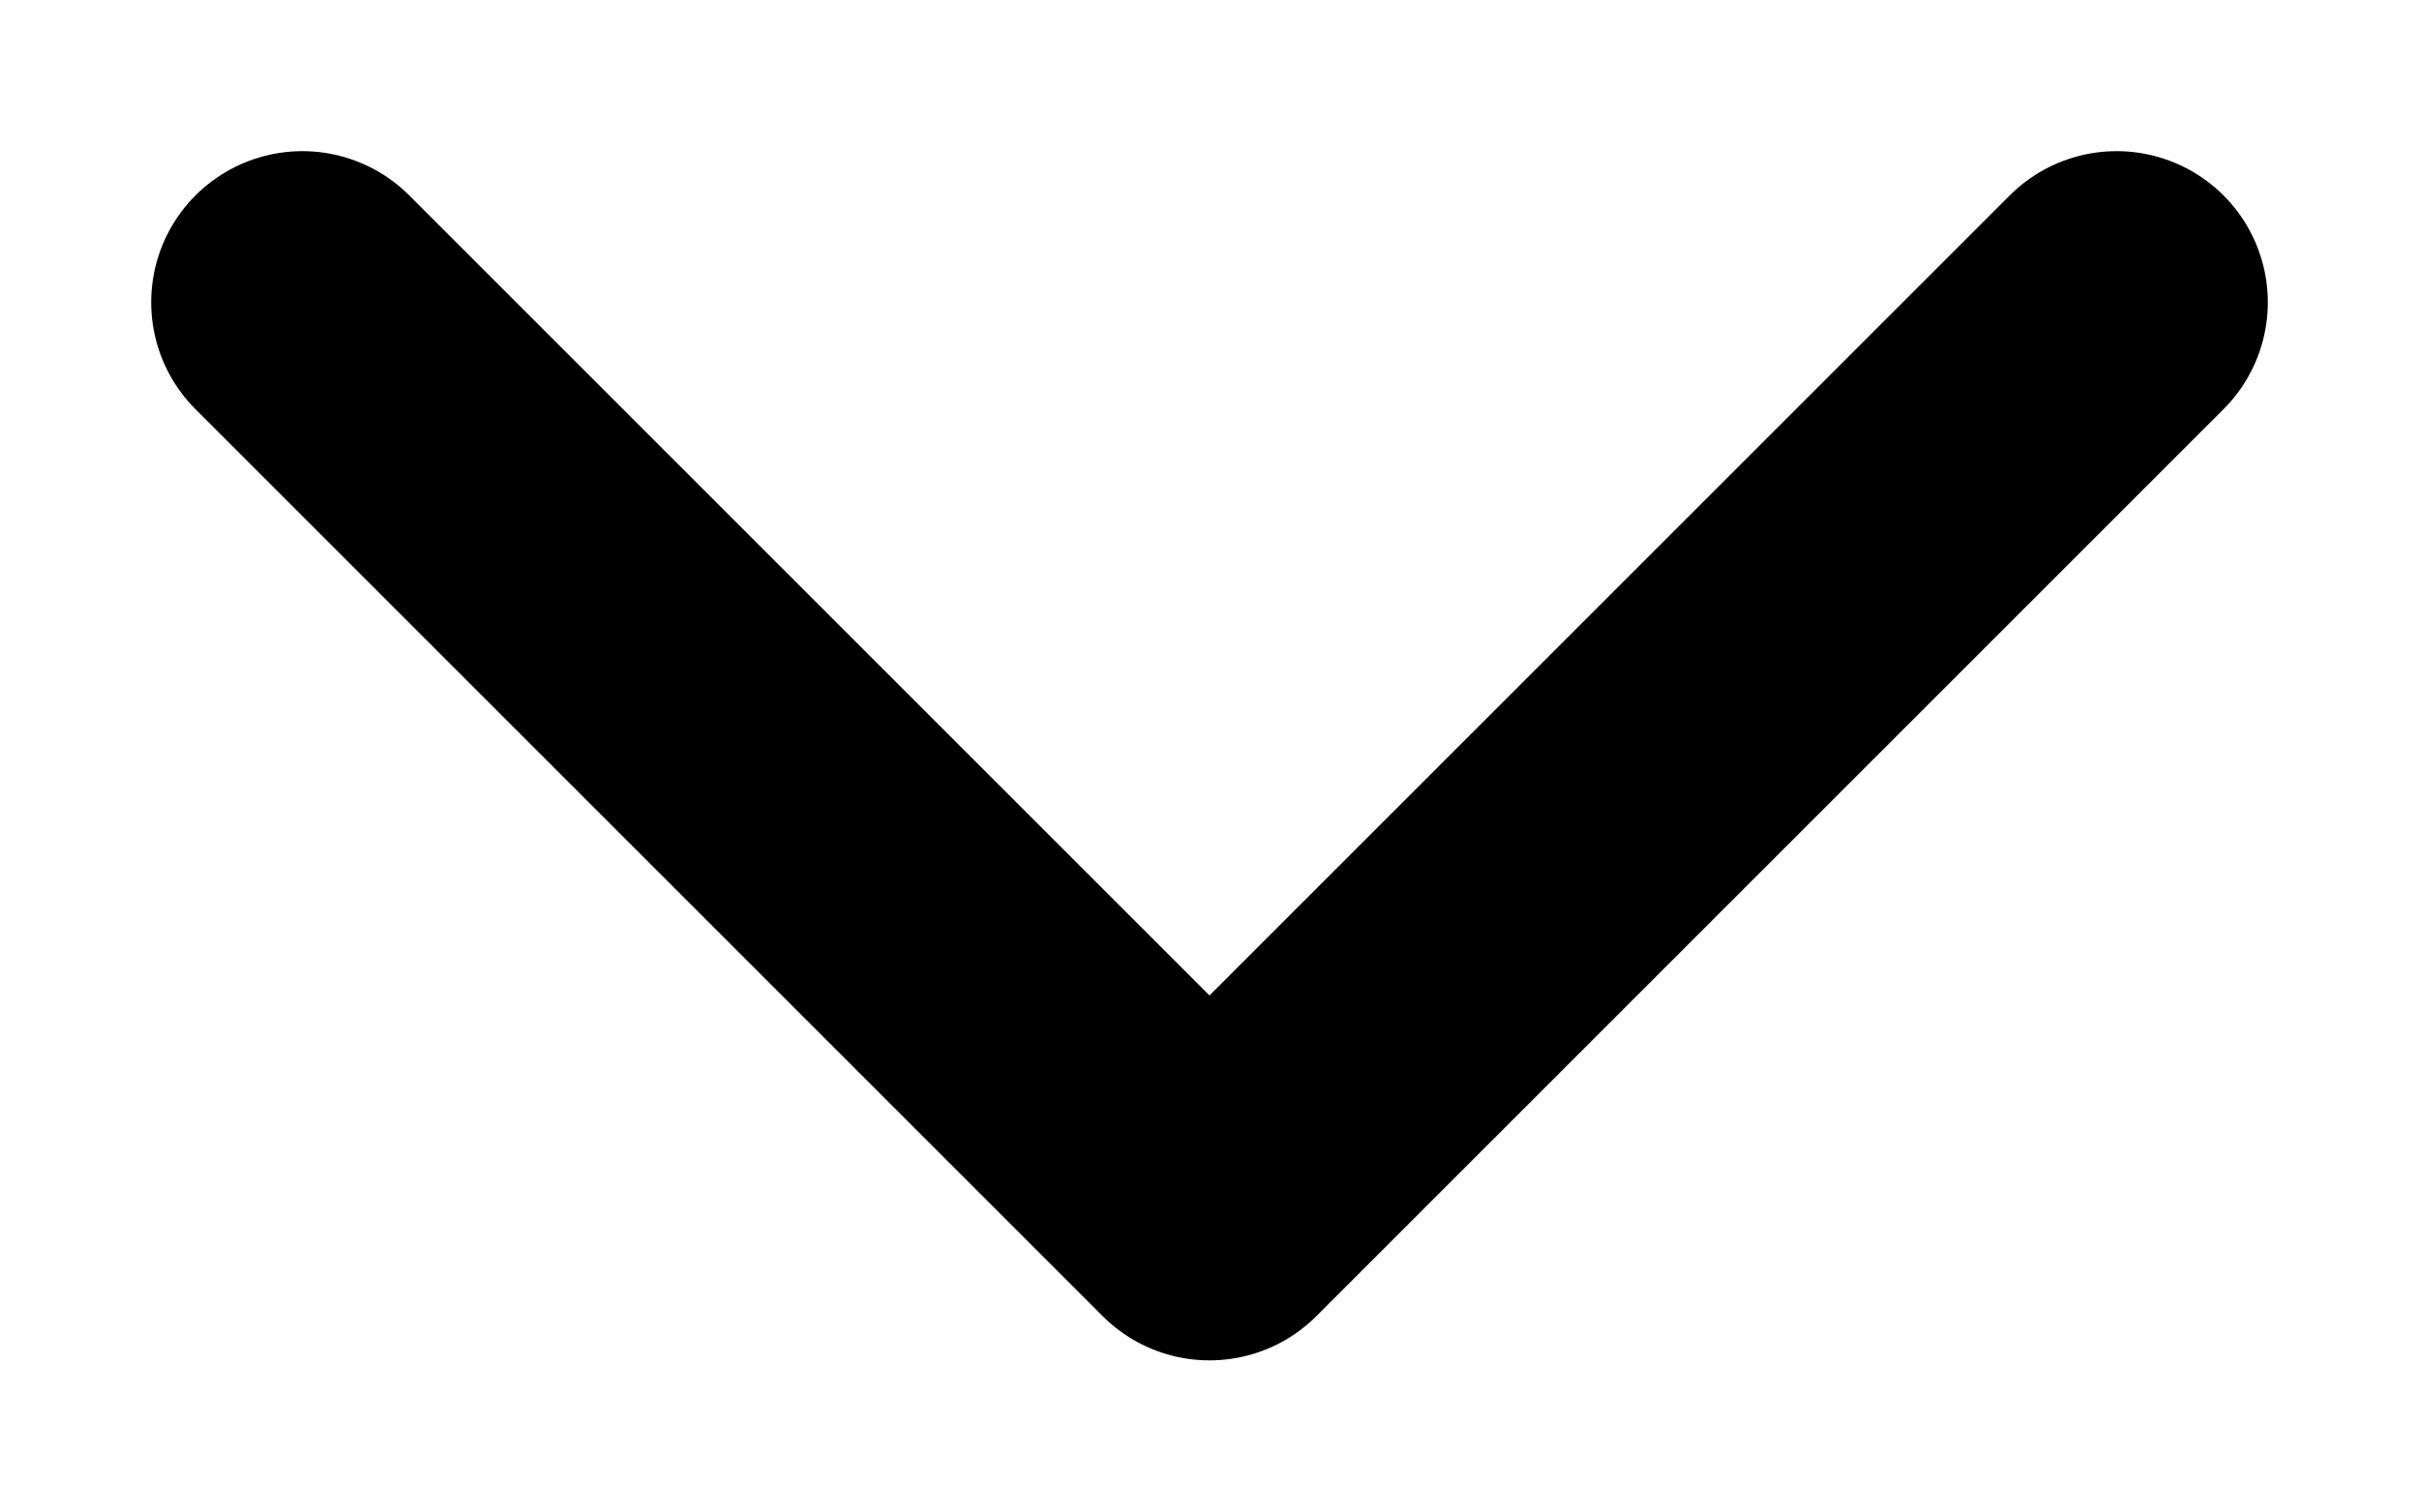
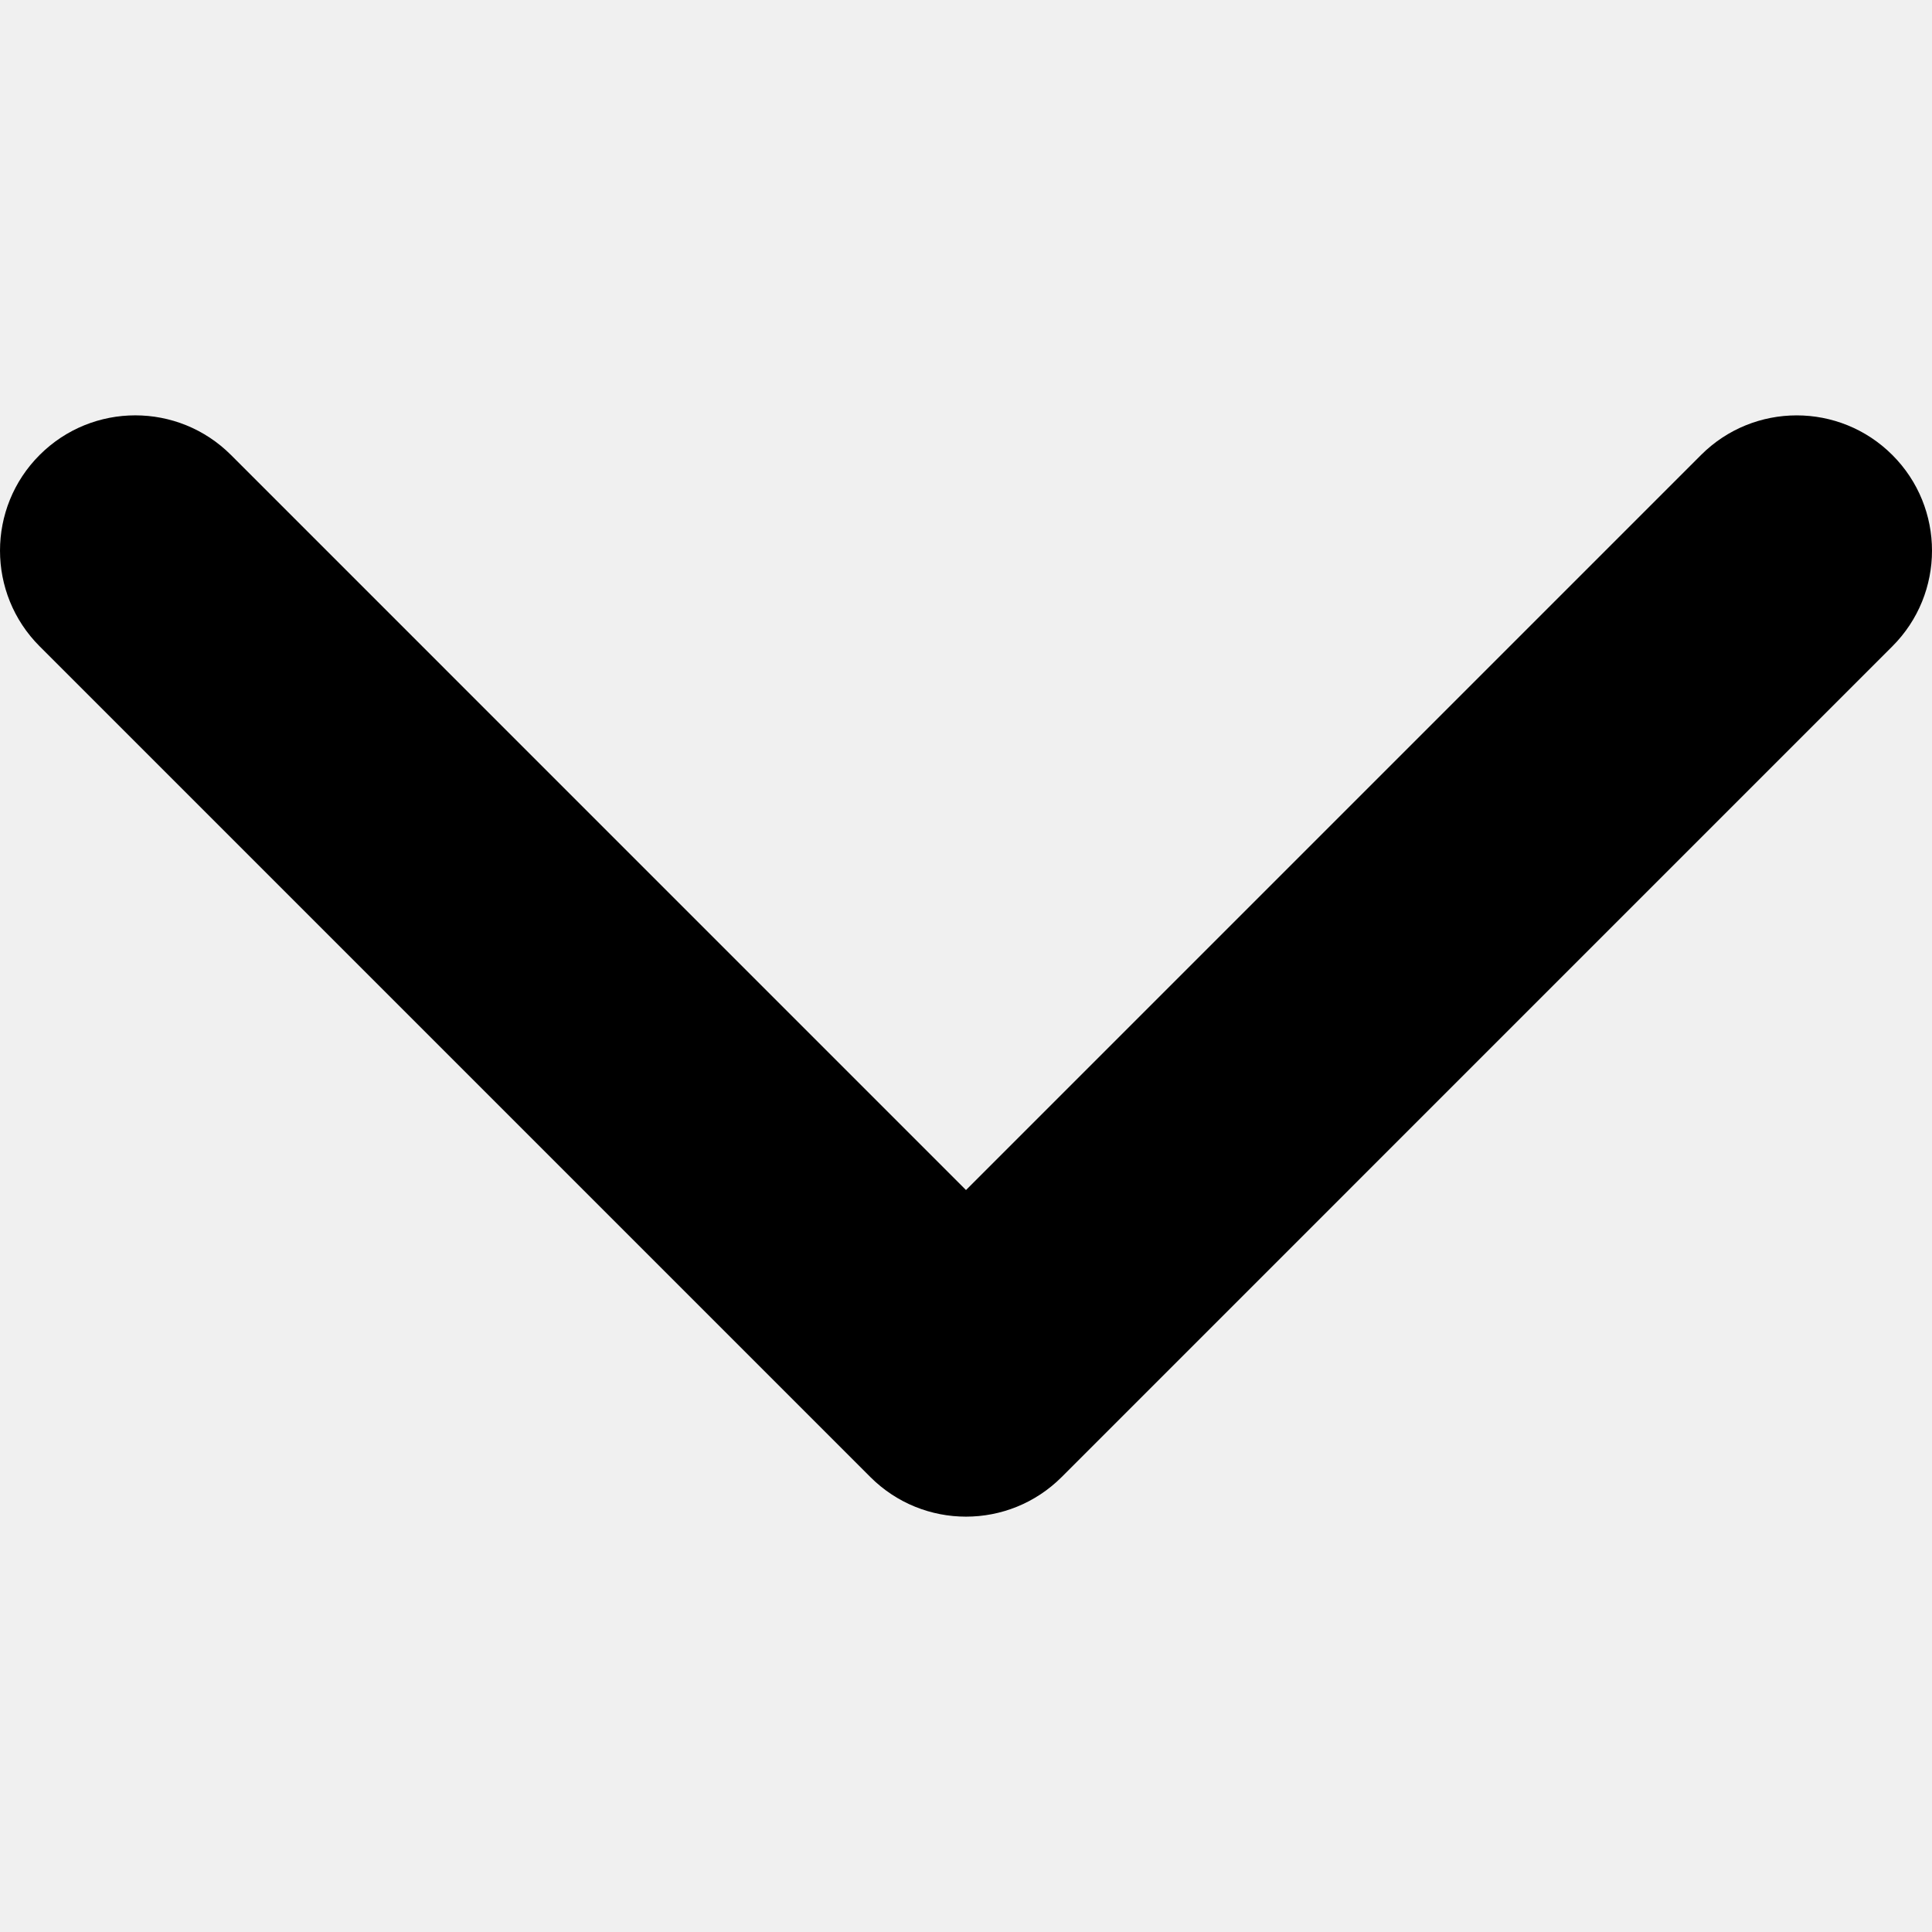
- <svg xmlns="http://www.w3.org/2000/svg" width="8" height="5" viewBox="0 0 8 5" fill="none">
-   <rect width="8" height="5" fill="#E5E5E5" />
-   <g id="HOME PAGE">
-     <rect id="Background" x="-1326" y="-57" width="1920" height="700" fill="white" />
-     <g id="Meun bar">
-       <g id="menu">
-         <g id="icon">
-           <path id="Vector" d="M1 1L4 4L7 1" stroke="black" stroke-linecap="round" stroke-linejoin="round" />
-         </g>
-         <g id="Menu">
-           <g id="Home About Us Services Features Team Blog Contact">
-             <path d="M-307.21 -3.8H-305.6V6H-307.21V1.758H-311.41V6H-313.02V-3.8H-311.41V0.218H-307.21V-3.8ZM-300.435 6.182C-301.462 6.182 -302.334 5.827 -303.053 5.118C-303.772 4.409 -304.131 3.536 -304.131 2.5C-304.131 1.464 -303.772 0.591 -303.053 -0.118C-302.334 -0.827 -301.462 -1.182 -300.435 -1.182C-299.399 -1.182 -298.526 -0.827 -297.817 -0.118C-297.098 0.591 -296.739 1.464 -296.739 2.5C-296.739 3.536 -297.098 4.409 -297.817 5.118C-298.526 5.827 -299.399 6.182 -300.435 6.182ZM-301.989 4.082C-301.569 4.502 -301.051 4.712 -300.435 4.712C-299.819 4.712 -299.301 4.502 -298.881 4.082C-298.461 3.662 -298.251 3.135 -298.251 2.5C-298.251 1.865 -298.461 1.338 -298.881 0.918C-299.301 0.498 -299.819 0.288 -300.435 0.288C-301.051 0.288 -301.569 0.498 -301.989 0.918C-302.409 1.338 -302.619 1.865 -302.619 2.5C-302.619 3.135 -302.409 3.662 -301.989 4.082ZM-287.728 -1.182C-286.935 -1.182 -286.295 -0.925 -285.81 -0.412C-285.325 0.101 -285.082 0.792 -285.082 1.66V6H-286.594V1.758C-286.594 1.273 -286.715 0.899 -286.958 0.638C-287.201 0.367 -287.532 0.232 -287.952 0.232C-288.419 0.232 -288.792 0.386 -289.072 0.694C-289.343 1.002 -289.478 1.464 -289.478 2.08V6H-290.99V1.758C-290.99 1.273 -291.107 0.899 -291.34 0.638C-291.564 0.367 -291.886 0.232 -292.306 0.232C-292.763 0.232 -293.137 0.391 -293.426 0.708C-293.715 1.016 -293.86 1.473 -293.86 2.08V6H-295.372V-1H-293.86V-0.16C-293.412 -0.841 -292.745 -1.182 -291.858 -1.182C-290.962 -1.182 -290.299 -0.813 -289.87 -0.076C-289.403 -0.813 -288.689 -1.182 -287.728 -1.182ZM-282.274 3.144C-282.162 3.676 -281.905 4.087 -281.504 4.376C-281.102 4.656 -280.612 4.796 -280.034 4.796C-279.231 4.796 -278.629 4.507 -278.228 3.928L-276.982 4.656C-277.672 5.673 -278.694 6.182 -280.048 6.182C-281.186 6.182 -282.106 5.837 -282.806 5.146C-283.506 4.446 -283.856 3.564 -283.856 2.5C-283.856 1.455 -283.51 0.582 -282.82 -0.118C-282.129 -0.827 -281.242 -1.182 -280.16 -1.182C-279.133 -1.182 -278.293 -0.823 -277.64 -0.104C-276.977 0.615 -276.646 1.487 -276.646 2.514C-276.646 2.673 -276.664 2.883 -276.702 3.144H-282.274ZM-282.288 1.912H-278.172C-278.274 1.343 -278.512 0.913 -278.886 0.624C-279.25 0.335 -279.679 0.19 -280.174 0.19C-280.734 0.19 -281.2 0.344 -281.574 0.652C-281.947 0.96 -282.185 1.38 -282.288 1.912Z" fill="#F25822" />
-             <path d="M-233.693 6L-234.491 3.802H-238.901L-239.699 6H-241.085L-237.431 -3.8H-235.961L-232.307 6H-233.693ZM-238.453 2.584H-234.939L-236.703 -2.246L-238.453 2.584ZM-227.413 -1.182C-226.433 -1.182 -225.598 -0.823 -224.907 -0.104C-224.217 0.605 -223.871 1.473 -223.871 2.5C-223.871 3.527 -224.217 4.399 -224.907 5.118C-225.598 5.827 -226.433 6.182 -227.413 6.182C-228.571 6.182 -229.453 5.72 -230.059 4.796V6H-231.277V-3.8H-230.059V0.204C-229.453 -0.72 -228.571 -1.182 -227.413 -1.182ZM-227.567 5.006C-226.867 5.006 -226.279 4.768 -225.803 4.292C-225.327 3.807 -225.089 3.209 -225.089 2.5C-225.089 1.791 -225.327 1.198 -225.803 0.722C-226.279 0.237 -226.867 -0.006 -227.567 -0.006C-228.277 -0.006 -228.869 0.237 -229.345 0.722C-229.821 1.198 -230.059 1.791 -230.059 2.5C-230.059 3.209 -229.821 3.807 -229.345 4.292C-228.869 4.768 -228.277 5.006 -227.567 5.006ZM-216.51 5.118C-217.228 5.827 -218.101 6.182 -219.128 6.182C-220.154 6.182 -221.027 5.827 -221.746 5.118C-222.455 4.409 -222.81 3.536 -222.81 2.5C-222.81 1.464 -222.455 0.591 -221.746 -0.118C-221.027 -0.827 -220.154 -1.182 -219.128 -1.182C-218.101 -1.182 -217.228 -0.827 -216.51 -0.118C-215.791 0.591 -215.432 1.464 -215.432 2.5C-215.432 3.536 -215.791 4.409 -216.51 5.118ZM-219.128 4.992C-218.428 4.992 -217.84 4.754 -217.364 4.278C-216.888 3.802 -216.65 3.209 -216.65 2.5C-216.65 1.791 -216.888 1.198 -217.364 0.722C-217.84 0.246 -218.428 0.008 -219.128 0.008C-219.818 0.008 -220.402 0.246 -220.878 0.722C-221.354 1.198 -221.592 1.791 -221.592 2.5C-221.592 3.209 -221.354 3.802 -220.878 4.278C-220.402 4.754 -219.818 4.992 -219.128 4.992ZM-209.166 -1H-207.948V6H-209.166V4.992C-209.661 5.785 -210.417 6.182 -211.434 6.182C-212.255 6.182 -212.913 5.925 -213.408 5.412C-213.903 4.889 -214.15 4.185 -214.15 3.298V-1H-212.932V3.228C-212.932 3.797 -212.778 4.241 -212.47 4.558C-212.162 4.866 -211.737 5.02 -211.196 5.02C-210.589 5.02 -210.099 4.833 -209.726 4.46C-209.353 4.077 -209.166 3.494 -209.166 2.71V-1ZM-202.286 0.176H-204.148V3.97C-204.148 4.315 -204.082 4.563 -203.952 4.712C-203.812 4.852 -203.602 4.927 -203.322 4.936C-203.042 4.936 -202.696 4.927 -202.286 4.908V6C-203.35 6.14 -204.129 6.056 -204.624 5.748C-205.118 5.431 -205.366 4.838 -205.366 3.97V0.176H-206.752V-1H-205.366V-2.596L-204.148 -2.96V-1H-202.286V0.176ZM-190.975 5.244C-191.656 5.869 -192.538 6.182 -193.621 6.182C-194.703 6.182 -195.59 5.869 -196.281 5.244C-196.962 4.609 -197.303 3.765 -197.303 2.71V-3.8H-196.001V2.654C-196.001 3.345 -195.795 3.895 -195.385 4.306C-194.974 4.707 -194.386 4.908 -193.621 4.908C-192.855 4.908 -192.267 4.707 -191.857 4.306C-191.446 3.895 -191.241 3.345 -191.241 2.654V-3.8H-189.953V2.71C-189.953 3.765 -190.293 4.609 -190.975 5.244ZM-187.106 0.89C-187.106 1.161 -186.971 1.38 -186.7 1.548C-186.429 1.707 -186.103 1.837 -185.72 1.94C-185.337 2.033 -184.955 2.145 -184.572 2.276C-184.189 2.397 -183.863 2.612 -183.592 2.92C-183.321 3.219 -183.186 3.606 -183.186 4.082C-183.186 4.717 -183.433 5.225 -183.928 5.608C-184.413 5.991 -185.039 6.182 -185.804 6.182C-186.485 6.182 -187.069 6.033 -187.554 5.734C-188.039 5.435 -188.385 5.039 -188.59 4.544L-187.54 3.942C-187.428 4.278 -187.218 4.544 -186.91 4.74C-186.602 4.936 -186.233 5.034 -185.804 5.034C-185.403 5.034 -185.071 4.959 -184.81 4.81C-184.549 4.651 -184.418 4.409 -184.418 4.082C-184.418 3.811 -184.553 3.597 -184.824 3.438C-185.095 3.27 -185.421 3.139 -185.804 3.046C-186.187 2.943 -186.569 2.827 -186.952 2.696C-187.335 2.565 -187.661 2.351 -187.932 2.052C-188.203 1.753 -188.338 1.371 -188.338 0.904C-188.338 0.297 -188.105 -0.202 -187.638 -0.594C-187.162 -0.986 -186.569 -1.182 -185.86 -1.182C-185.291 -1.182 -184.787 -1.051 -184.348 -0.79C-183.9 -0.538 -183.564 -0.183 -183.34 0.274L-184.362 0.848C-184.614 0.251 -185.113 -0.048 -185.86 -0.048C-186.205 -0.048 -186.499 0.036 -186.742 0.204C-186.985 0.363 -187.106 0.591 -187.106 0.89ZM-143.454 6.182C-144.369 6.182 -145.153 5.967 -145.806 5.538C-146.45 5.109 -146.903 4.521 -147.164 3.774L-146.044 3.13C-145.661 4.315 -144.789 4.908 -143.426 4.908C-142.754 4.908 -142.241 4.773 -141.886 4.502C-141.531 4.222 -141.354 3.853 -141.354 3.396C-141.354 2.929 -141.531 2.579 -141.886 2.346C-142.241 2.113 -142.833 1.865 -143.664 1.604C-144.075 1.473 -144.387 1.371 -144.602 1.296C-144.817 1.212 -145.087 1.091 -145.414 0.932C-145.731 0.764 -145.969 0.596 -146.128 0.428C-146.287 0.251 -146.431 0.022 -146.562 -0.258C-146.683 -0.538 -146.744 -0.855 -146.744 -1.21C-146.744 -2.059 -146.445 -2.731 -145.848 -3.226C-145.251 -3.73 -144.523 -3.982 -143.664 -3.982C-142.889 -3.982 -142.217 -3.786 -141.648 -3.394C-141.069 -3.002 -140.635 -2.484 -140.346 -1.84L-141.438 -1.21C-141.858 -2.218 -142.6 -2.722 -143.664 -2.722C-144.196 -2.722 -144.625 -2.591 -144.952 -2.33C-145.279 -2.069 -145.442 -1.714 -145.442 -1.266C-145.442 -0.837 -145.288 -0.51 -144.98 -0.286C-144.672 -0.062 -144.14 0.171 -143.384 0.414C-143.113 0.498 -142.922 0.559 -142.81 0.596C-142.698 0.633 -142.525 0.699 -142.292 0.792C-142.049 0.885 -141.872 0.96 -141.76 1.016C-141.648 1.072 -141.499 1.151 -141.312 1.254C-141.116 1.357 -140.971 1.455 -140.878 1.548C-140.785 1.641 -140.677 1.758 -140.556 1.898C-140.425 2.029 -140.332 2.164 -140.276 2.304C-140.22 2.444 -140.173 2.607 -140.136 2.794C-140.089 2.971 -140.066 3.163 -140.066 3.368C-140.066 4.227 -140.379 4.913 -141.004 5.426C-141.629 5.93 -142.446 6.182 -143.454 6.182ZM-137.632 3.06C-137.511 3.685 -137.226 4.171 -136.778 4.516C-136.321 4.861 -135.761 5.034 -135.098 5.034C-134.174 5.034 -133.502 4.693 -133.082 4.012L-132.046 4.6C-132.727 5.655 -133.754 6.182 -135.126 6.182C-136.237 6.182 -137.142 5.837 -137.842 5.146C-138.533 4.446 -138.878 3.564 -138.878 2.5C-138.878 1.445 -138.537 0.568 -137.856 -0.132C-137.175 -0.832 -136.293 -1.182 -135.21 -1.182C-134.183 -1.182 -133.348 -0.818 -132.704 -0.09C-132.051 0.629 -131.724 1.497 -131.724 2.514C-131.724 2.691 -131.738 2.873 -131.766 3.06H-137.632ZM-135.21 -0.034C-135.863 -0.034 -136.405 0.153 -136.834 0.526C-137.263 0.89 -137.529 1.38 -137.632 1.996H-132.956C-133.059 1.333 -133.32 0.829 -133.74 0.484C-134.16 0.139 -134.65 -0.034 -135.21 -0.034ZM-129.106 0.176C-128.705 -0.692 -127.977 -1.126 -126.922 -1.126V0.148C-127.519 0.12 -128.033 0.279 -128.462 0.624C-128.891 0.969 -129.106 1.525 -129.106 2.29V6H-130.324V-1H-129.106V0.176ZM-120.83 -1H-119.514L-122.314 6H-123.742L-126.542 -1H-125.226L-123.028 4.698L-120.83 -1ZM-117.868 -2.274C-118.102 -2.274 -118.298 -2.353 -118.456 -2.512C-118.615 -2.671 -118.694 -2.862 -118.694 -3.086C-118.694 -3.31 -118.615 -3.501 -118.456 -3.66C-118.298 -3.828 -118.102 -3.912 -117.868 -3.912C-117.644 -3.912 -117.453 -3.828 -117.294 -3.66C-117.136 -3.501 -117.056 -3.31 -117.056 -3.086C-117.056 -2.862 -117.136 -2.671 -117.294 -2.512C-117.453 -2.353 -117.644 -2.274 -117.868 -2.274ZM-118.484 6V-1H-117.266V6H-118.484ZM-112.118 6.182C-113.173 6.182 -114.05 5.832 -114.75 5.132C-115.45 4.423 -115.8 3.545 -115.8 2.5C-115.8 1.455 -115.45 0.582 -114.75 -0.118C-114.05 -0.827 -113.173 -1.182 -112.118 -1.182C-111.427 -1.182 -110.807 -1.014 -110.256 -0.678C-109.705 -0.351 -109.295 0.092 -109.024 0.652L-110.046 1.24C-110.223 0.867 -110.499 0.568 -110.872 0.344C-111.236 0.12 -111.651 0.008 -112.118 0.008C-112.818 0.008 -113.406 0.246 -113.882 0.722C-114.349 1.198 -114.582 1.791 -114.582 2.5C-114.582 3.2 -114.349 3.788 -113.882 4.264C-113.406 4.74 -112.818 4.978 -112.118 4.978C-111.651 4.978 -111.231 4.871 -110.858 4.656C-110.485 4.432 -110.2 4.133 -110.004 3.76L-108.968 4.362C-109.267 4.913 -109.696 5.356 -110.256 5.692C-110.816 6.019 -111.437 6.182 -112.118 6.182ZM-107.007 3.06C-106.886 3.685 -106.601 4.171 -106.153 4.516C-105.696 4.861 -105.136 5.034 -104.473 5.034C-103.549 5.034 -102.877 4.693 -102.457 4.012L-101.421 4.6C-102.102 5.655 -103.129 6.182 -104.501 6.182C-105.612 6.182 -106.517 5.837 -107.217 5.146C-107.908 4.446 -108.253 3.564 -108.253 2.5C-108.253 1.445 -107.912 0.568 -107.231 -0.132C-106.55 -0.832 -105.668 -1.182 -104.585 -1.182C-103.558 -1.182 -102.723 -0.818 -102.079 -0.09C-101.426 0.629 -101.099 1.497 -101.099 2.514C-101.099 2.691 -101.113 2.873 -101.141 3.06H-107.007ZM-104.585 -0.034C-105.238 -0.034 -105.78 0.153 -106.209 0.526C-106.638 0.89 -106.904 1.38 -107.007 1.996H-102.331C-102.434 1.333 -102.695 0.829 -103.115 0.484C-103.535 0.139 -104.025 -0.034 -104.585 -0.034ZM-98.922 0.89C-98.922 1.161 -98.787 1.38 -98.516 1.548C-98.246 1.707 -97.919 1.837 -97.537 1.94C-97.154 2.033 -96.771 2.145 -96.388 2.276C-96.006 2.397 -95.679 2.612 -95.409 2.92C-95.138 3.219 -95.002 3.606 -95.002 4.082C-95.002 4.717 -95.25 5.225 -95.745 5.608C-96.23 5.991 -96.855 6.182 -97.621 6.182C-98.302 6.182 -98.885 6.033 -99.371 5.734C-99.856 5.435 -100.201 5.039 -100.406 4.544L-99.356 3.942C-99.245 4.278 -99.034 4.544 -98.727 4.74C-98.418 4.936 -98.05 5.034 -97.621 5.034C-97.219 5.034 -96.888 4.959 -96.626 4.81C-96.365 4.651 -96.234 4.409 -96.234 4.082C-96.234 3.811 -96.37 3.597 -96.641 3.438C-96.911 3.27 -97.238 3.139 -97.621 3.046C-98.003 2.943 -98.386 2.827 -98.769 2.696C-99.151 2.565 -99.478 2.351 -99.749 2.052C-100.019 1.753 -100.154 1.371 -100.154 0.904C-100.154 0.297 -99.921 -0.202 -99.454 -0.594C-98.978 -0.986 -98.386 -1.182 -97.677 -1.182C-97.107 -1.182 -96.603 -1.051 -96.165 -0.79C-95.716 -0.538 -95.38 -0.183 -95.156 0.274L-96.178 0.848C-96.43 0.251 -96.93 -0.048 -97.677 -0.048C-98.022 -0.048 -98.316 0.036 -98.558 0.204C-98.801 0.363 -98.922 0.591 -98.922 0.89ZM-52.792 -2.568H-57.132V0.61H-52.974V1.842H-57.132V6H-58.434V-3.8H-52.792V-2.568ZM-50.488 3.06C-50.366 3.685 -50.082 4.171 -49.634 4.516C-49.176 4.861 -48.616 5.034 -47.954 5.034C-47.03 5.034 -46.358 4.693 -45.938 4.012L-44.902 4.6C-45.583 5.655 -46.61 6.182 -47.982 6.182C-49.092 6.182 -49.998 5.837 -50.698 5.146C-51.388 4.446 -51.734 3.564 -51.734 2.5C-51.734 1.445 -51.393 0.568 -50.712 -0.132C-50.03 -0.832 -49.148 -1.182 -48.066 -1.182C-47.039 -1.182 -46.204 -0.818 -45.56 -0.09C-44.906 0.629 -44.58 1.497 -44.58 2.514C-44.58 2.691 -44.594 2.873 -44.622 3.06H-50.488ZM-48.066 -0.034C-48.719 -0.034 -49.26 0.153 -49.69 0.526C-50.119 0.89 -50.385 1.38 -50.488 1.996H-45.812C-45.914 1.333 -46.176 0.829 -46.596 0.484C-47.016 0.139 -47.506 -0.034 -48.066 -0.034ZM-37.397 -1H-36.179V6H-37.397V4.796C-38.004 5.72 -38.886 6.182 -40.043 6.182C-41.023 6.182 -41.858 5.827 -42.549 5.118C-43.24 4.399 -43.585 3.527 -43.585 2.5C-43.585 1.473 -43.24 0.605 -42.549 -0.104C-41.858 -0.823 -41.023 -1.182 -40.043 -1.182C-38.886 -1.182 -38.004 -0.72 -37.397 0.204V-1ZM-39.889 5.006C-39.18 5.006 -38.587 4.768 -38.111 4.292C-37.635 3.807 -37.397 3.209 -37.397 2.5C-37.397 1.791 -37.635 1.198 -38.111 0.722C-38.587 0.237 -39.18 -0.006 -39.889 -0.006C-40.589 -0.006 -41.177 0.237 -41.653 0.722C-42.129 1.198 -42.367 1.791 -42.367 2.5C-42.367 3.209 -42.129 3.807 -41.653 4.292C-41.177 4.768 -40.589 5.006 -39.889 5.006ZM-30.526 0.176H-32.388V3.97C-32.388 4.315 -32.322 4.563 -32.192 4.712C-32.052 4.852 -31.842 4.927 -31.562 4.936C-31.282 4.936 -30.936 4.927 -30.526 4.908V6C-31.59 6.14 -32.369 6.056 -32.864 5.748C-33.358 5.431 -33.606 4.838 -33.606 3.97V0.176H-34.992V-1H-33.606V-2.596L-32.388 -2.96V-1H-30.526V0.176ZM-24.213 -1H-22.995V6H-24.213V4.992C-24.707 5.785 -25.463 6.182 -26.481 6.182C-27.302 6.182 -27.96 5.925 -28.455 5.412C-28.95 4.889 -29.197 4.185 -29.197 3.298V-1H-27.979V3.228C-27.979 3.797 -27.825 4.241 -27.517 4.558C-27.209 4.866 -26.784 5.02 -26.243 5.02C-25.636 5.02 -25.146 4.833 -24.773 4.46C-24.399 4.077 -24.213 3.494 -24.213 2.71V-1ZM-19.922 0.176C-19.521 -0.692 -18.793 -1.126 -17.738 -1.126V0.148C-18.336 0.12 -18.849 0.279 -19.279 0.624C-19.708 0.969 -19.922 1.525 -19.922 2.29V6H-21.14V-1H-19.922V0.176ZM-16.076 3.06C-15.954 3.685 -15.669 4.171 -15.222 4.516C-14.764 4.861 -14.204 5.034 -13.541 5.034C-12.617 5.034 -11.945 4.693 -11.525 4.012L-10.489 4.6C-11.171 5.655 -12.197 6.182 -13.569 6.182C-14.68 6.182 -15.585 5.837 -16.285 5.146C-16.976 4.446 -17.322 3.564 -17.322 2.5C-17.322 1.445 -16.981 0.568 -16.299 -0.132C-15.618 -0.832 -14.736 -1.182 -13.653 -1.182C-12.627 -1.182 -11.791 -0.818 -11.148 -0.09C-10.494 0.629 -10.168 1.497 -10.168 2.514C-10.168 2.691 -10.181 2.873 -10.21 3.06H-16.076ZM-13.653 -0.034C-14.307 -0.034 -14.848 0.153 -15.277 0.526C-15.707 0.89 -15.973 1.38 -16.076 1.996H-11.399C-11.502 1.333 -11.764 0.829 -12.184 0.484C-12.604 0.139 -13.094 -0.034 -13.653 -0.034ZM-7.991 0.89C-7.991 1.161 -7.856 1.38 -7.585 1.548C-7.314 1.707 -6.988 1.837 -6.605 1.94C-6.222 2.033 -5.84 2.145 -5.457 2.276C-5.074 2.397 -4.748 2.612 -4.477 2.92C-4.206 3.219 -4.071 3.606 -4.071 4.082C-4.071 4.717 -4.318 5.225 -4.813 5.608C-5.298 5.991 -5.924 6.182 -6.689 6.182C-7.37 6.182 -7.954 6.033 -8.439 5.734C-8.924 5.435 -9.27 5.039 -9.475 4.544L-8.425 3.942C-8.313 4.278 -8.103 4.544 -7.795 4.74C-7.487 4.936 -7.118 5.034 -6.689 5.034C-6.288 5.034 -5.956 4.959 -5.695 4.81C-5.434 4.651 -5.303 4.409 -5.303 4.082C-5.303 3.811 -5.438 3.597 -5.709 3.438C-5.98 3.27 -6.306 3.139 -6.689 3.046C-7.072 2.943 -7.454 2.827 -7.837 2.696C-8.22 2.565 -8.546 2.351 -8.817 2.052C-9.088 1.753 -9.223 1.371 -9.223 0.904C-9.223 0.297 -8.99 -0.202 -8.523 -0.594C-8.047 -0.986 -7.454 -1.182 -6.745 -1.182C-6.176 -1.182 -5.672 -1.051 -5.233 -0.79C-4.785 -0.538 -4.449 -0.183 -4.225 0.274L-5.247 0.848C-5.499 0.251 -5.998 -0.048 -6.745 -0.048C-7.09 -0.048 -7.384 0.036 -7.627 0.204C-7.87 0.363 -7.991 0.591 -7.991 0.89ZM38.769 -3.8V-2.568H35.871V6H34.583V-2.568H31.699V-3.8H38.769ZM39.514 3.06C39.636 3.685 39.92 4.171 40.368 4.516C40.826 4.861 41.386 5.034 42.048 5.034C42.972 5.034 43.644 4.693 44.064 4.012L45.1 4.6C44.419 5.655 43.392 6.182 42.02 6.182C40.91 6.182 40.004 5.837 39.304 5.146C38.614 4.446 38.268 3.564 38.268 2.5C38.268 1.445 38.609 0.568 39.29 -0.132C39.972 -0.832 40.854 -1.182 41.936 -1.182C42.963 -1.182 43.798 -0.818 44.442 -0.09C45.096 0.629 45.422 1.497 45.422 2.514C45.422 2.691 45.408 2.873 45.38 3.06H39.514ZM41.936 -0.034C41.283 -0.034 40.742 0.153 40.312 0.526C39.883 0.89 39.617 1.38 39.514 1.996H44.19C44.088 1.333 43.826 0.829 43.406 0.484C42.986 0.139 42.496 -0.034 41.936 -0.034ZM52.605 -1H53.823V6H52.605V4.796C51.998 5.72 51.116 6.182 49.959 6.182C48.979 6.182 48.143 5.827 47.453 5.118C46.762 4.399 46.417 3.527 46.417 2.5C46.417 1.473 46.762 0.605 47.453 -0.104C48.143 -0.823 48.979 -1.182 49.959 -1.182C51.116 -1.182 51.998 -0.72 52.605 0.204V-1ZM50.113 5.006C50.822 5.006 51.415 4.768 51.891 4.292C52.367 3.807 52.605 3.209 52.605 2.5C52.605 1.791 52.367 1.198 51.891 0.722C51.415 0.237 50.822 -0.006 50.113 -0.006C49.413 -0.006 48.825 0.237 48.349 0.722C47.873 1.198 47.635 1.791 47.635 2.5C47.635 3.209 47.873 3.807 48.349 4.292C48.825 4.768 49.413 5.006 50.113 5.006ZM63.228 -1.182C64.012 -1.182 64.647 -0.925 65.132 -0.412C65.618 0.092 65.86 0.778 65.86 1.646V6H64.642V1.688C64.642 1.147 64.502 0.727 64.222 0.428C63.942 0.129 63.569 -0.02 63.102 -0.02C62.58 -0.02 62.16 0.157 61.842 0.512C61.534 0.857 61.38 1.389 61.38 2.108V6H60.162V1.688C60.162 1.147 60.027 0.727 59.756 0.428C59.495 0.129 59.136 -0.02 58.678 -0.02C58.165 -0.02 57.736 0.157 57.39 0.512C57.054 0.867 56.886 1.399 56.886 2.108V6H55.668V-1H56.886V-0.062C57.362 -0.809 58.057 -1.182 58.972 -1.182C59.915 -1.182 60.601 -0.785 61.03 0.008C61.516 -0.785 62.248 -1.182 63.228 -1.182ZM108.275 0.918C108.723 1.133 109.078 1.441 109.339 1.842C109.61 2.243 109.745 2.705 109.745 3.228C109.745 4.012 109.47 4.67 108.919 5.202C108.368 5.734 107.696 6 106.903 6H102.675V-3.8H106.595C107.36 -3.8 108.009 -3.543 108.541 -3.03C109.073 -2.517 109.339 -1.882 109.339 -1.126C109.339 -0.258 108.984 0.423 108.275 0.918ZM106.595 -2.582H103.977V0.414H106.595C107.006 0.414 107.351 0.269 107.631 -0.02C107.911 -0.309 108.051 -0.664 108.051 -1.084C108.051 -1.495 107.906 -1.845 107.617 -2.134C107.337 -2.433 106.996 -2.582 106.595 -2.582ZM106.903 4.782C107.342 4.782 107.71 4.628 108.009 4.32C108.308 4.012 108.457 3.634 108.457 3.186C108.457 2.747 108.303 2.374 107.995 2.066C107.696 1.758 107.332 1.604 106.903 1.604H103.977V4.782H106.903ZM111.162 6V-4.22H112.38V6H111.162ZM120.146 5.118C119.428 5.827 118.555 6.182 117.528 6.182C116.502 6.182 115.629 5.827 114.91 5.118C114.201 4.409 113.846 3.536 113.846 2.5C113.846 1.464 114.201 0.591 114.91 -0.118C115.629 -0.827 116.502 -1.182 117.528 -1.182C118.555 -1.182 119.428 -0.827 120.146 -0.118C120.865 0.591 121.224 1.464 121.224 2.5C121.224 3.536 120.865 4.409 120.146 5.118ZM117.528 4.992C118.228 4.992 118.816 4.754 119.292 4.278C119.768 3.802 120.006 3.209 120.006 2.5C120.006 1.791 119.768 1.198 119.292 0.722C118.816 0.246 118.228 0.008 117.528 0.008C116.838 0.008 116.254 0.246 115.778 0.722C115.302 1.198 115.064 1.791 115.064 2.5C115.064 3.209 115.302 3.802 115.778 4.278C116.254 4.754 116.838 4.992 117.528 4.992ZM128.47 -1H129.674V5.706C129.674 6.742 129.324 7.545 128.624 8.114C127.924 8.693 127.084 8.982 126.104 8.982C125.32 8.982 124.644 8.833 124.074 8.534C123.505 8.245 123.076 7.825 122.786 7.274L123.85 6.672C124.233 7.456 124.994 7.848 126.132 7.848C126.86 7.848 127.43 7.657 127.84 7.274C128.26 6.891 128.47 6.369 128.47 5.706V4.712C127.854 5.645 126.977 6.112 125.838 6.112C124.84 6.112 123.995 5.757 123.304 5.048C122.614 4.339 122.268 3.475 122.268 2.458C122.268 1.441 122.614 0.582 123.304 -0.118C123.995 -0.827 124.84 -1.182 125.838 -1.182C126.986 -1.182 127.864 -0.72 128.47 0.204V-1ZM124.2 4.236C124.676 4.712 125.269 4.95 125.978 4.95C126.688 4.95 127.28 4.712 127.756 4.236C128.232 3.76 128.47 3.167 128.47 2.458C128.47 1.758 128.232 1.17 127.756 0.694C127.28 0.218 126.688 -0.02 125.978 -0.02C125.269 -0.02 124.676 0.218 124.2 0.694C123.724 1.17 123.486 1.758 123.486 2.458C123.486 3.167 123.724 3.76 124.2 4.236ZM171.252 6.182C169.768 6.182 168.54 5.692 167.57 4.712C166.608 3.732 166.128 2.528 166.128 1.1C166.128 -0.328 166.608 -1.532 167.57 -2.512C168.54 -3.492 169.768 -3.982 171.252 -3.982C172.148 -3.982 172.969 -3.767 173.716 -3.338C174.472 -2.909 175.06 -2.33 175.48 -1.602L174.346 -0.944C174.066 -1.485 173.646 -1.915 173.086 -2.232C172.535 -2.559 171.924 -2.722 171.252 -2.722C170.122 -2.722 169.198 -2.358 168.48 -1.63C167.77 -0.902 167.416 0.008 167.416 1.1C167.416 2.183 167.77 3.088 168.48 3.816C169.198 4.544 170.122 4.908 171.252 4.908C171.924 4.908 172.535 4.749 173.086 4.432C173.646 4.105 174.066 3.676 174.346 3.144L175.48 3.788C175.069 4.516 174.486 5.099 173.73 5.538C172.974 5.967 172.148 6.182 171.252 6.182ZM182.709 5.118C181.99 5.827 181.118 6.182 180.091 6.182C179.064 6.182 178.192 5.827 177.473 5.118C176.764 4.409 176.409 3.536 176.409 2.5C176.409 1.464 176.764 0.591 177.473 -0.118C178.192 -0.827 179.064 -1.182 180.091 -1.182C181.118 -1.182 181.99 -0.827 182.709 -0.118C183.428 0.591 183.787 1.464 183.787 2.5C183.787 3.536 183.428 4.409 182.709 5.118ZM180.091 4.992C180.791 4.992 181.379 4.754 181.855 4.278C182.331 3.802 182.569 3.209 182.569 2.5C182.569 1.791 182.331 1.198 181.855 0.722C181.379 0.246 180.791 0.008 180.091 0.008C179.4 0.008 178.817 0.246 178.341 0.722C177.865 1.198 177.627 1.791 177.627 2.5C177.627 3.209 177.865 3.802 178.341 4.278C178.817 4.754 179.4 4.992 180.091 4.992ZM188.709 -1.182C189.53 -1.182 190.188 -0.921 190.683 -0.398C191.177 0.115 191.425 0.815 191.425 1.702V6H190.207V1.772C190.207 1.203 190.053 0.764 189.745 0.456C189.437 0.139 189.012 -0.02 188.471 -0.02C187.864 -0.02 187.374 0.171 187.001 0.554C186.627 0.927 186.441 1.506 186.441 2.29V6H185.223V-1H186.441V0.008C186.935 -0.785 187.691 -1.182 188.709 -1.182ZM196.933 0.176H195.071V3.97C195.071 4.315 195.137 4.563 195.267 4.712C195.407 4.852 195.617 4.927 195.897 4.936C196.177 4.936 196.523 4.927 196.933 4.908V6C195.869 6.14 195.09 6.056 194.595 5.748C194.101 5.431 193.853 4.838 193.853 3.97V0.176H192.467V-1H193.853V-2.596L195.071 -2.96V-1H196.933V0.176ZM203.816 -1H205.034V6H203.816V4.796C203.209 5.72 202.327 6.182 201.17 6.182C200.19 6.182 199.354 5.827 198.664 5.118C197.973 4.399 197.628 3.527 197.628 2.5C197.628 1.473 197.973 0.605 198.664 -0.104C199.354 -0.823 200.19 -1.182 201.17 -1.182C202.327 -1.182 203.209 -0.72 203.816 0.204V-1ZM201.324 5.006C202.033 5.006 202.626 4.768 203.102 4.292C203.578 3.807 203.816 3.209 203.816 2.5C203.816 1.791 203.578 1.198 203.102 0.722C202.626 0.237 202.033 -0.006 201.324 -0.006C200.624 -0.006 200.036 0.237 199.56 0.722C199.084 1.198 198.846 1.791 198.846 2.5C198.846 3.209 199.084 3.807 199.56 4.292C200.036 4.768 200.624 5.006 201.324 5.006ZM210.169 6.182C209.114 6.182 208.237 5.832 207.537 5.132C206.837 4.423 206.487 3.545 206.487 2.5C206.487 1.455 206.837 0.582 207.537 -0.118C208.237 -0.827 209.114 -1.182 210.169 -1.182C210.86 -1.182 211.48 -1.014 212.031 -0.678C212.582 -0.351 212.992 0.092 213.263 0.652L212.241 1.24C212.064 0.867 211.788 0.568 211.415 0.344C211.051 0.12 210.636 0.008 210.169 0.008C209.469 0.008 208.881 0.246 208.405 0.722C207.938 1.198 207.705 1.791 207.705 2.5C207.705 3.2 207.938 3.788 208.405 4.264C208.881 4.74 209.469 4.978 210.169 4.978C210.636 4.978 211.056 4.871 211.429 4.656C211.802 4.432 212.087 4.133 212.283 3.76L213.319 4.362C213.02 4.913 212.591 5.356 212.031 5.692C211.471 6.019 210.85 6.182 210.169 6.182ZM218.33 0.176H216.468V3.97C216.468 4.315 216.533 4.563 216.664 4.712C216.804 4.852 217.014 4.927 217.294 4.936C217.574 4.936 217.919 4.927 218.33 4.908V6C217.266 6.14 216.486 6.056 215.992 5.748C215.497 5.431 215.25 4.838 215.25 3.97V0.176H213.864V-1H215.25V-2.596L216.468 -2.96V-1H218.33V0.176Z" fill="black" />
-           </g>
-         </g>
-       </g>
-     </g>
+ <svg xmlns="http://www.w3.org/2000/svg" version="1.1" id="Capa_1" x="0px" y="0px" viewBox="0 0 451.847 451.847" style="enable-background:new 0 0 451.847 451.847;" xml:space="preserve">
+   <g>
+     <path d="M225.923,354.706c-8.098,0-16.195-3.092-22.369-9.263L9.27,151.157c-12.359-12.359-12.359-32.397,0-44.751 c12.354-12.354,32.388-12.354,44.748,0l171.905,171.915l171.906-171.909c12.359-12.354,32.391-12.354,44.744,0 c12.365,12.354,12.365,32.392,0,44.751L248.292,345.449C242.115,351.621,234.018,354.706,225.923,354.706z" />
  </g>
-   <rect id="Rectangle 6" x="-989" y="-45" width="1241" height="92" stroke="#EF0D0D" stroke-width="4" />
-   <rect id="Rectangle 7" x="-355.5" y="-31.5" width="598" height="65" stroke="#7621CB" stroke-width="3" />
</svg>
